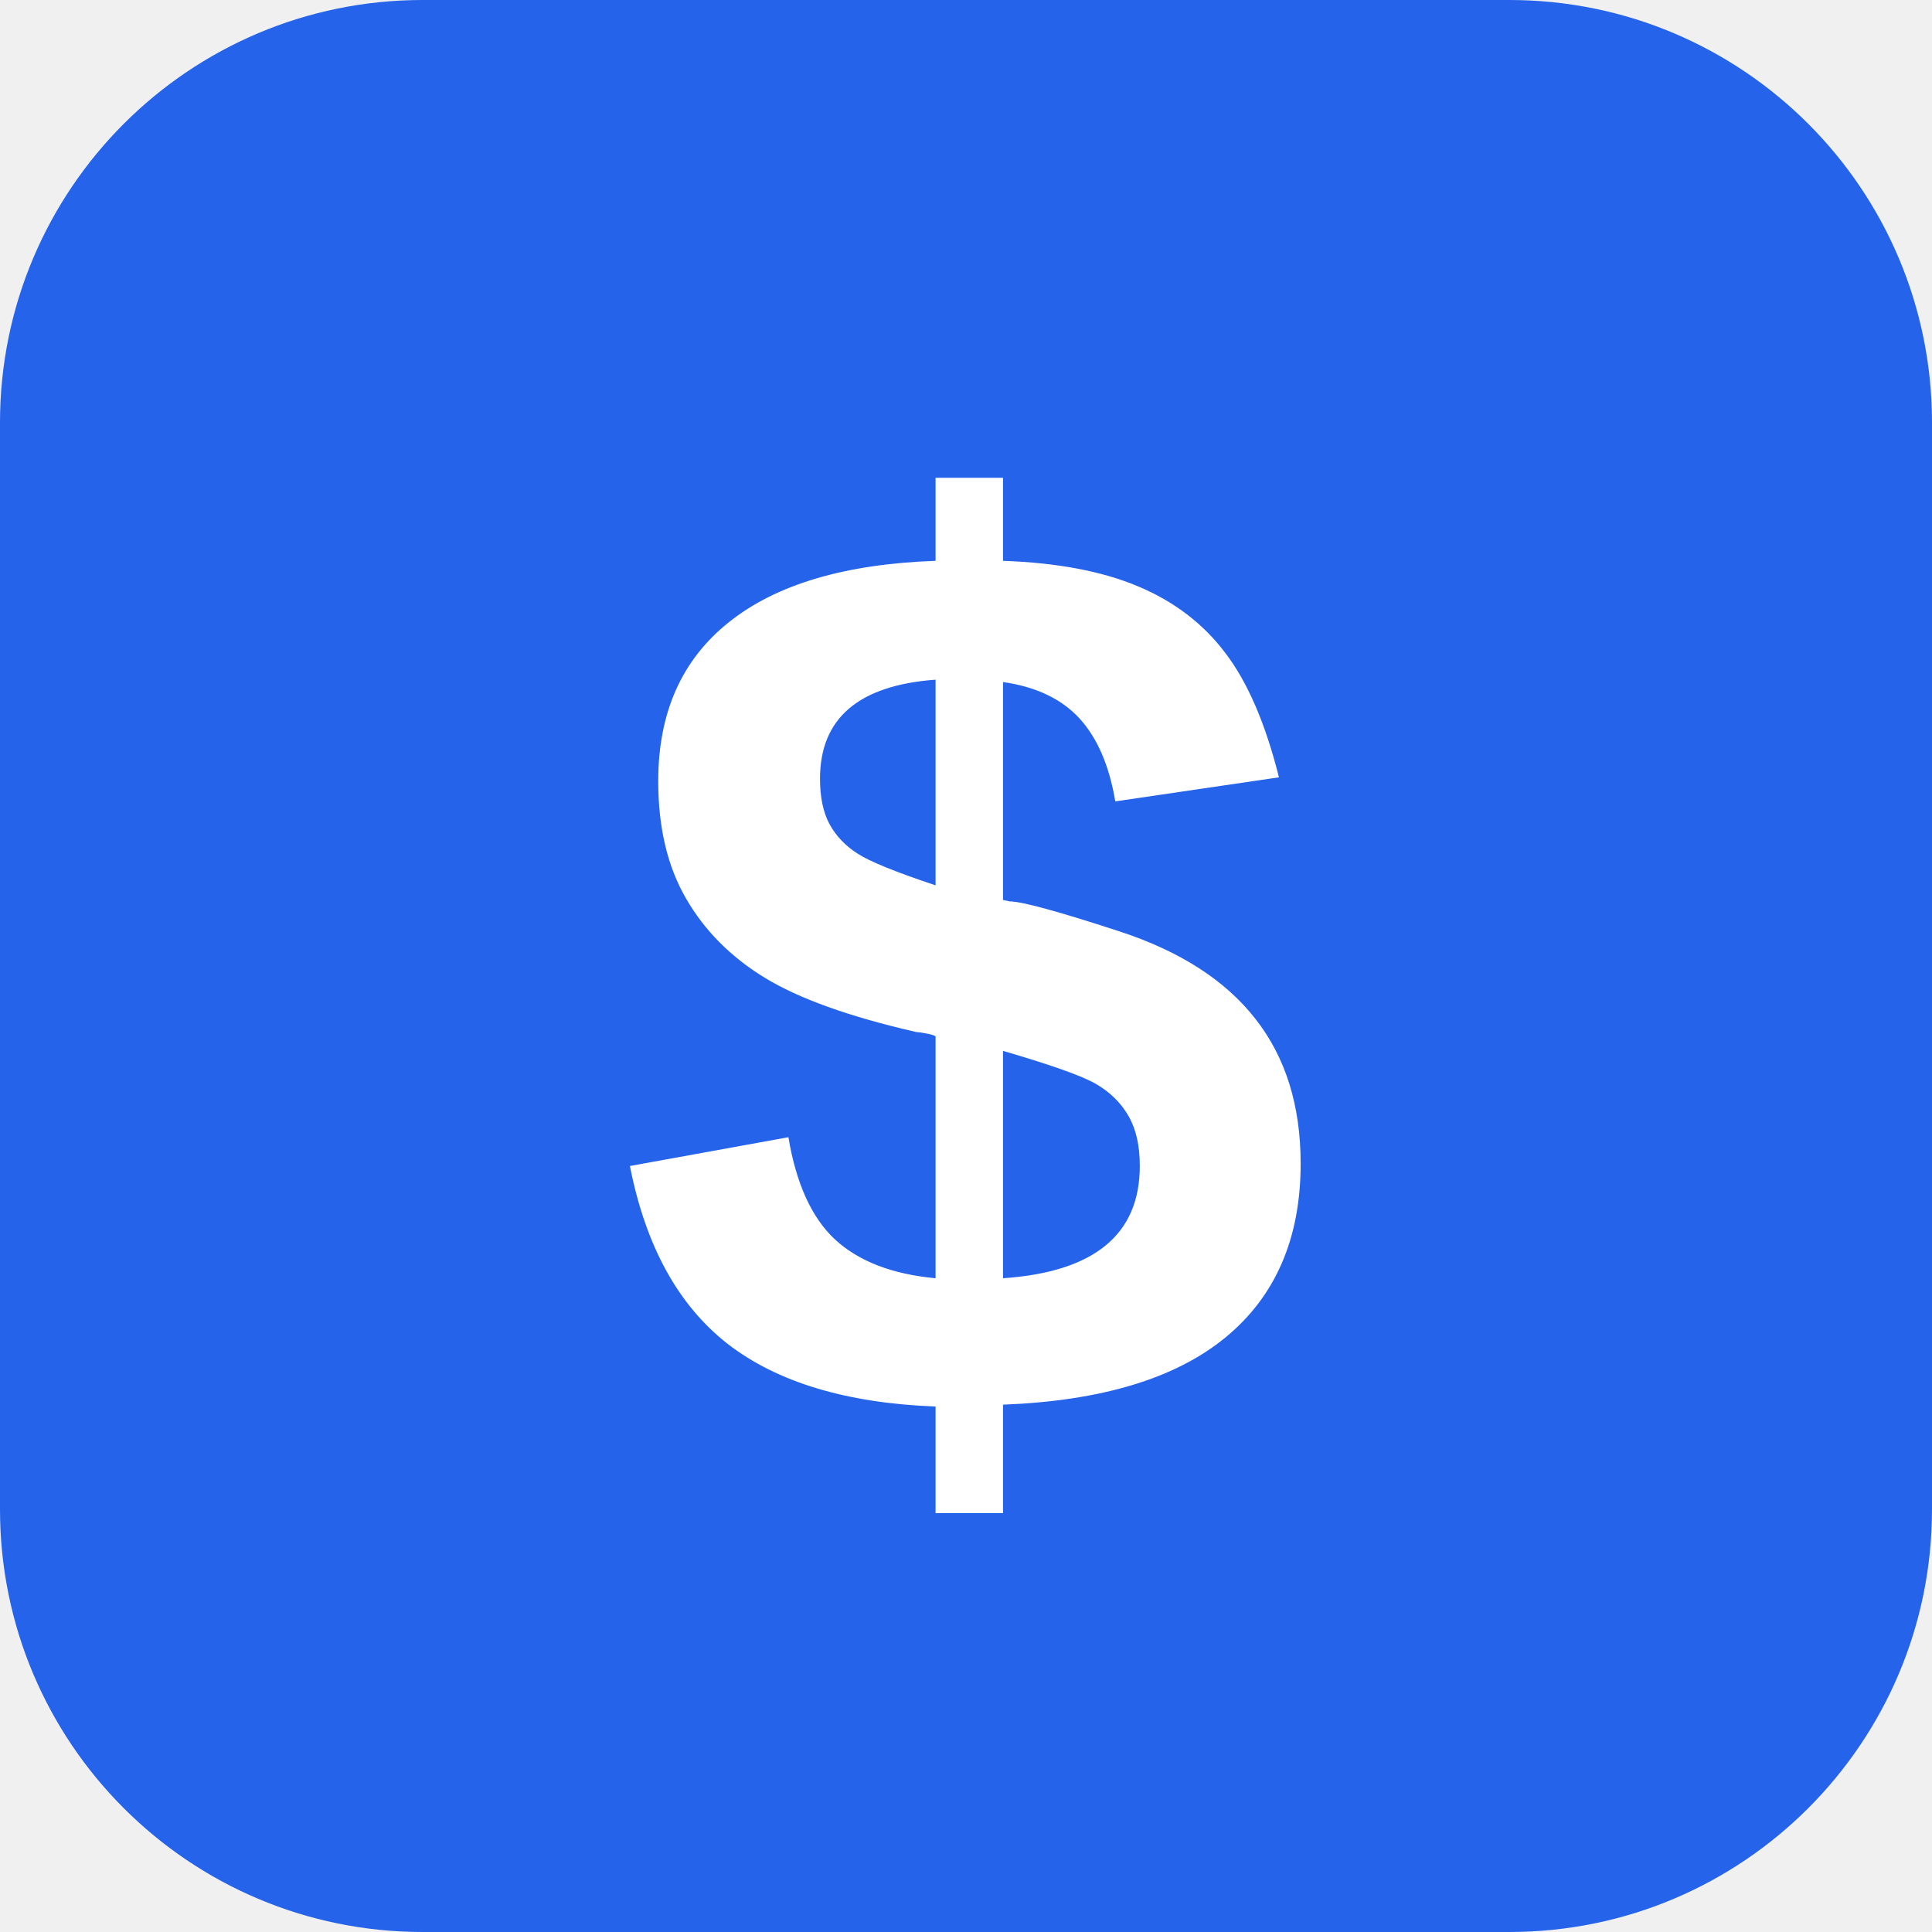
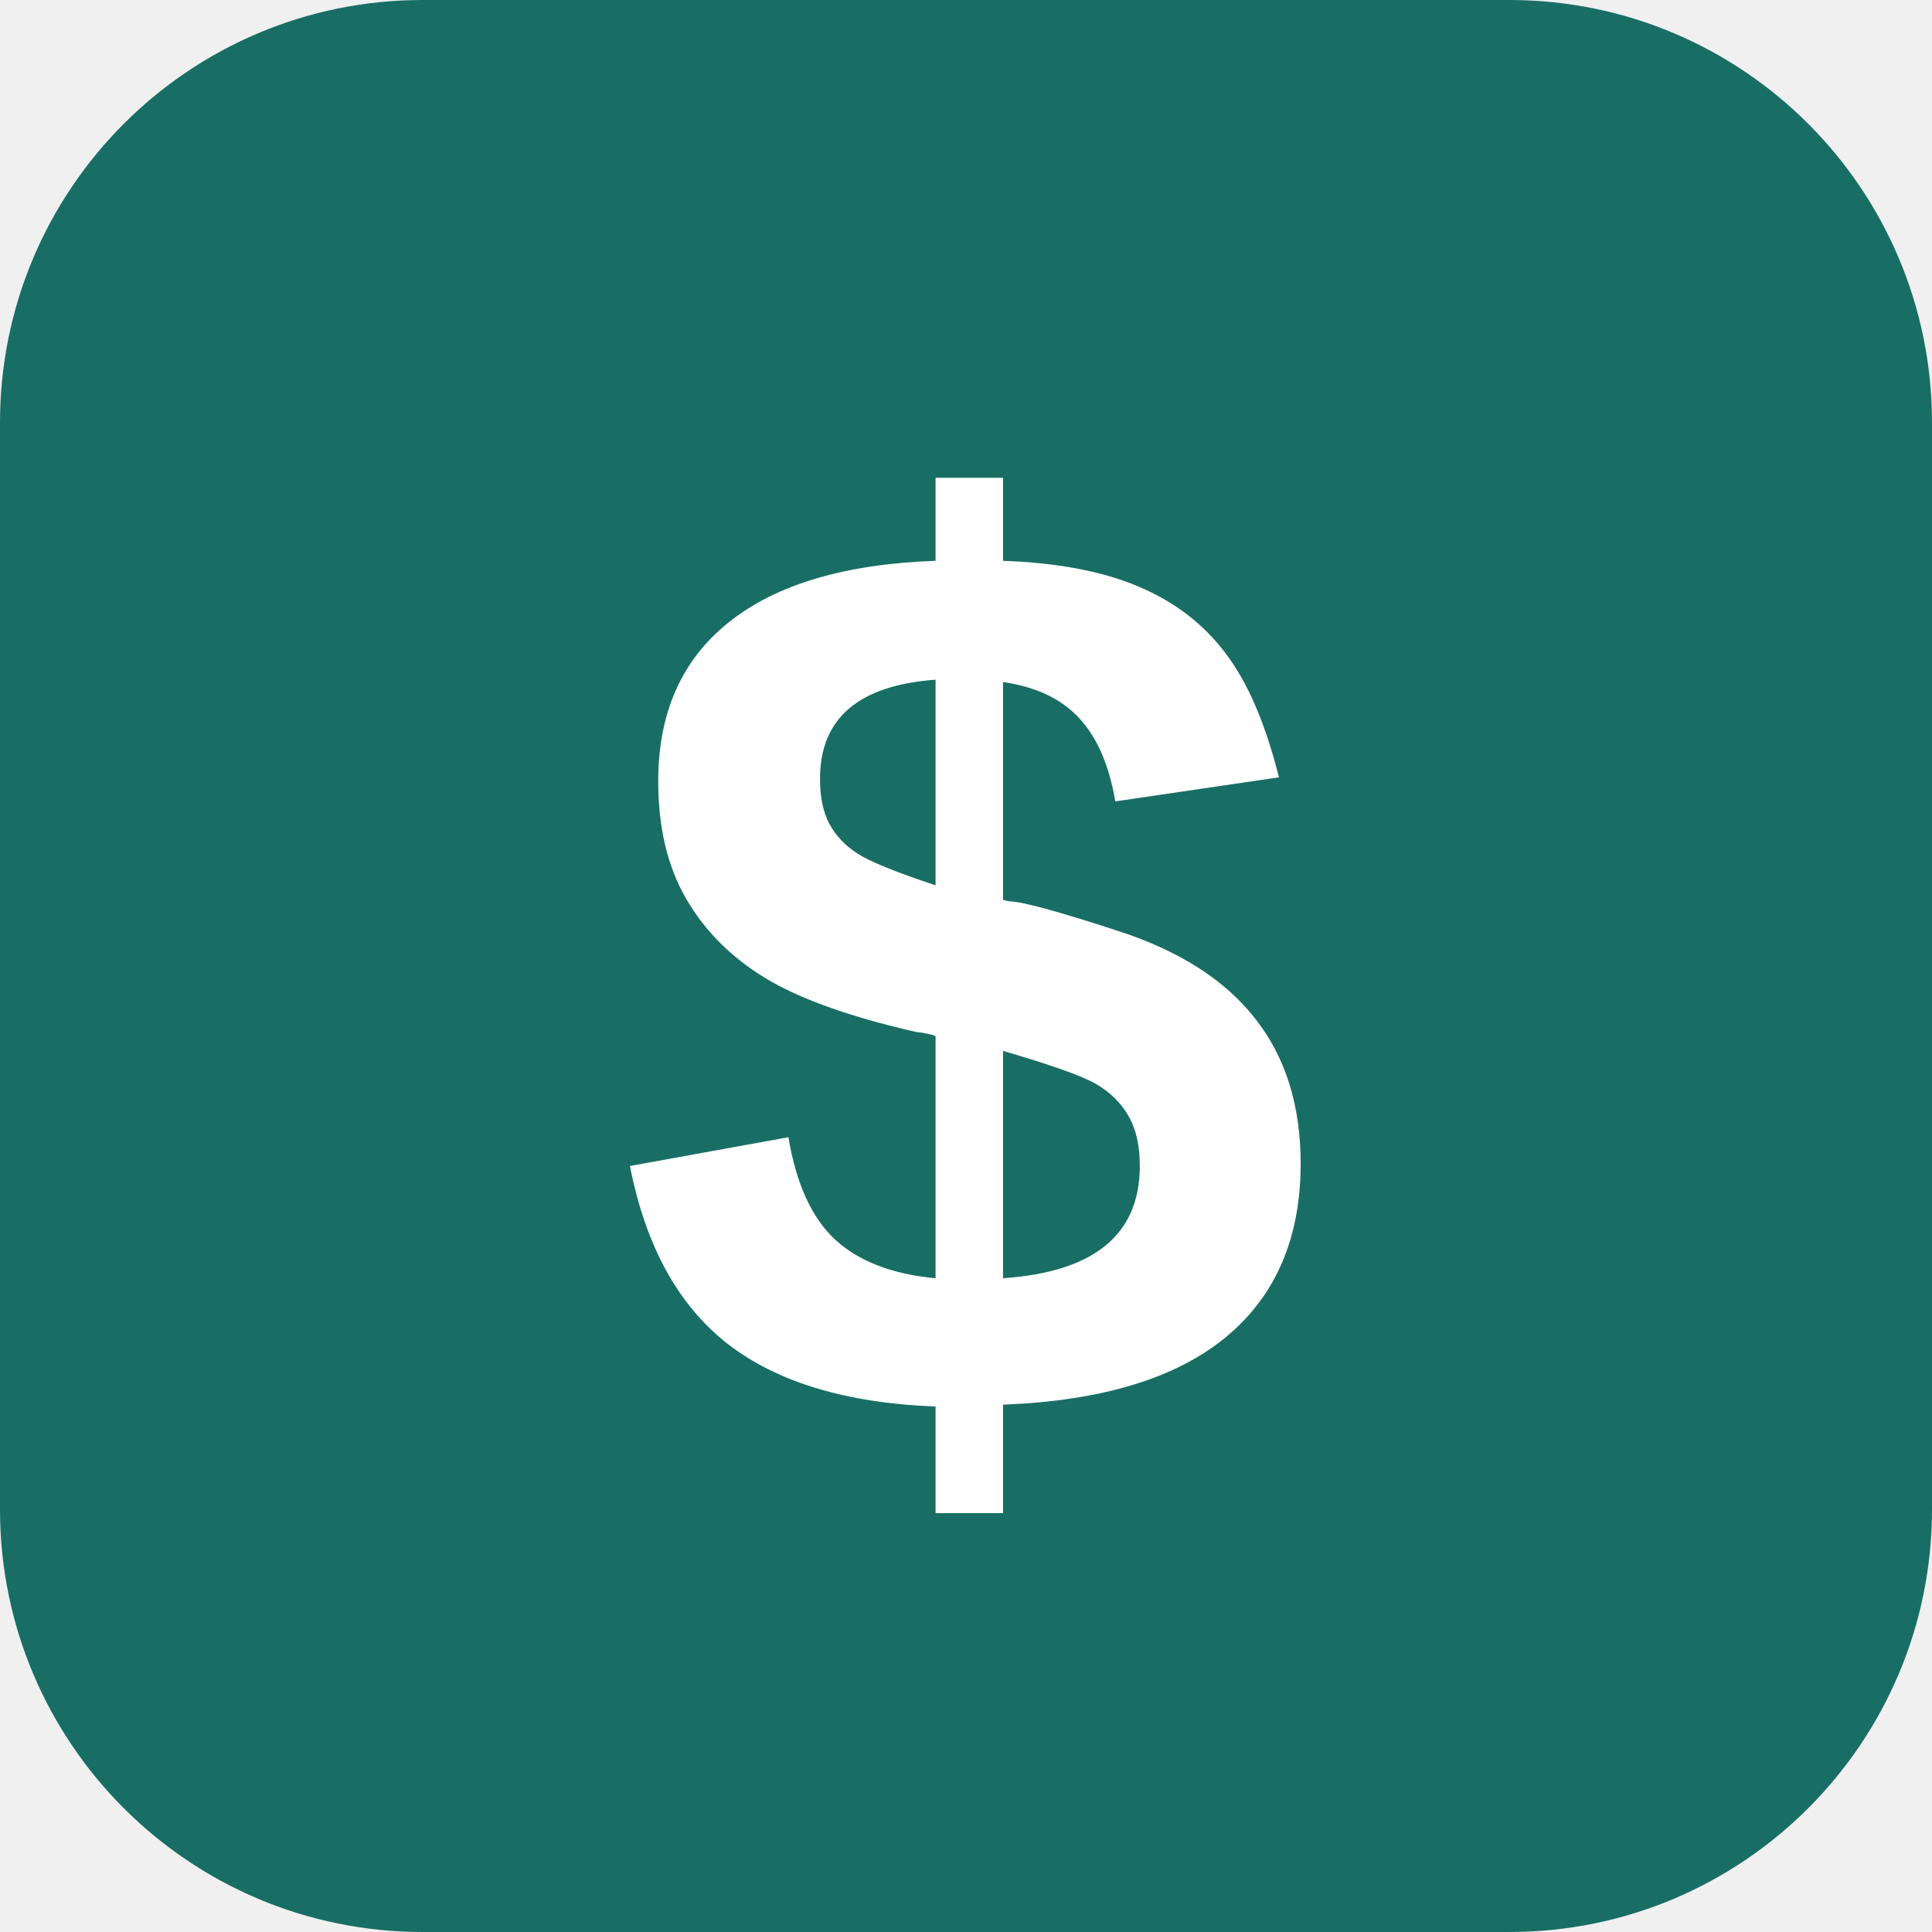
<svg xmlns="http://www.w3.org/2000/svg" viewBox="0 0 64 64" width="64" height="64">
-   <rect width="64" height="64" rx="14" ry="14" fill="#2563EB" />
+   <rect width="64" height="64" rx="14" ry="14" fill="#186E64" />
  <text x="32" y="47" font-family="Arial, Helvetica, sans-serif" font-size="42" font-weight="900" text-anchor="middle" fill="white">$</text>
</svg>
